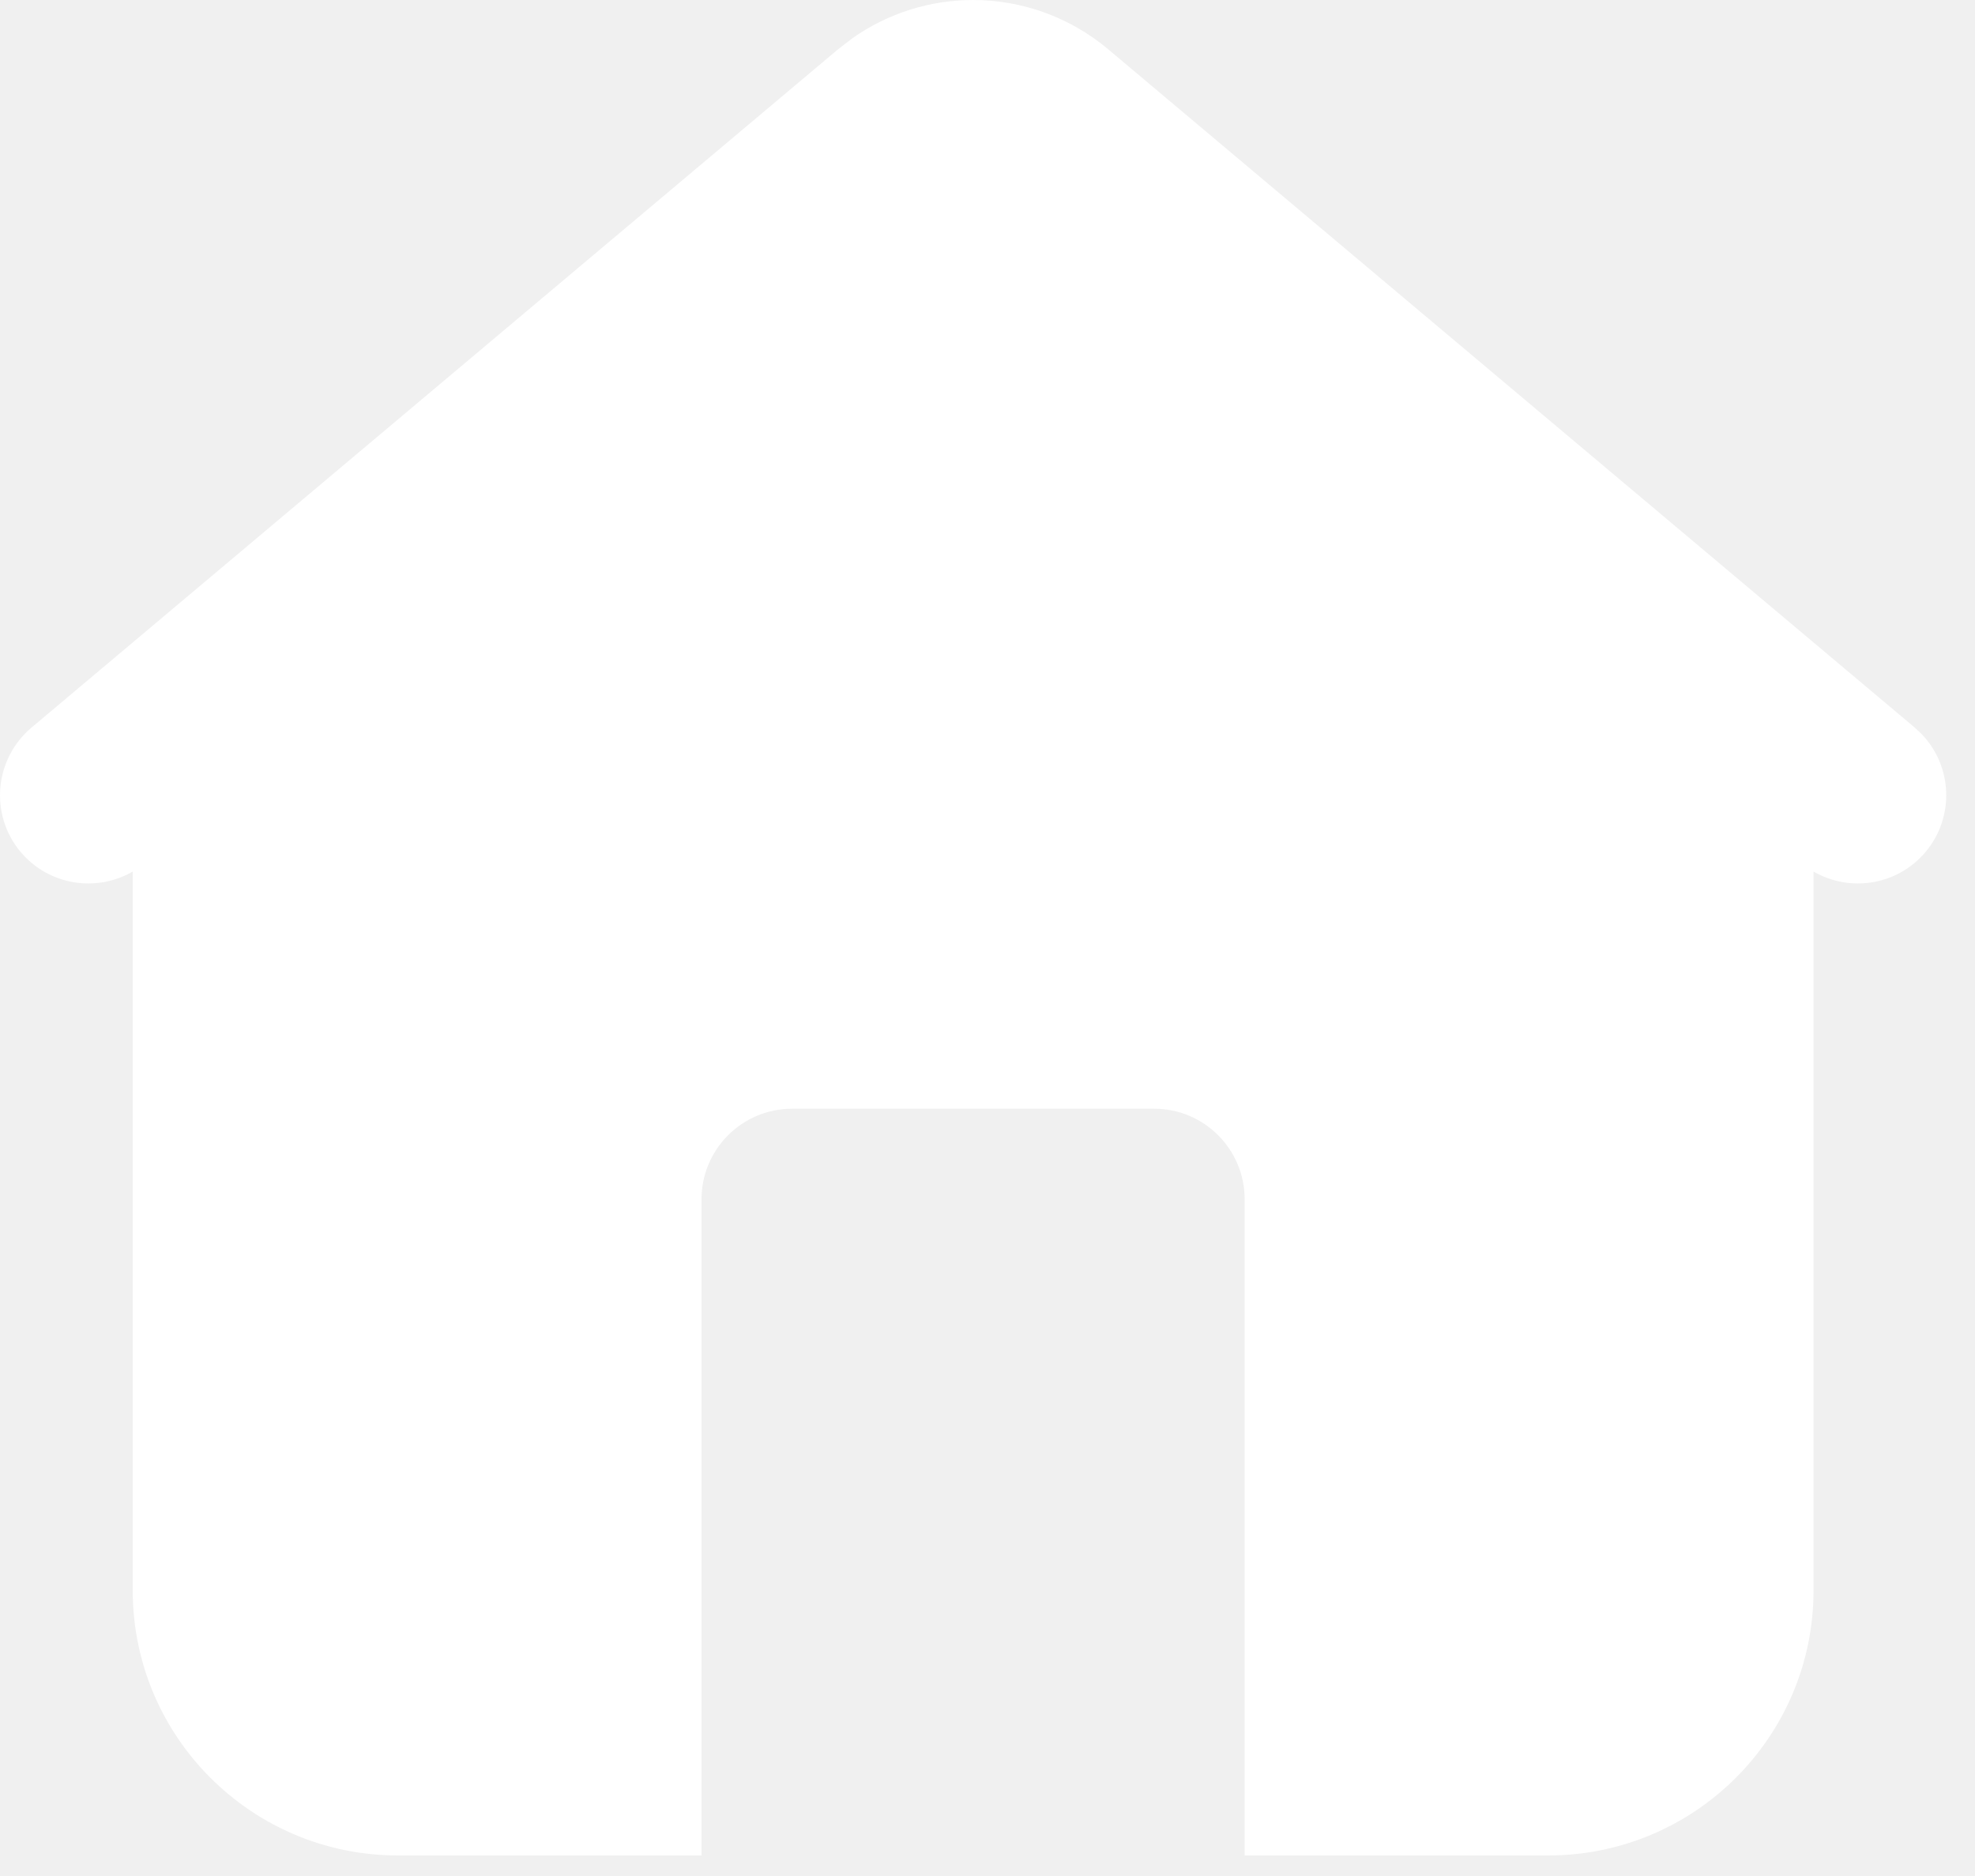
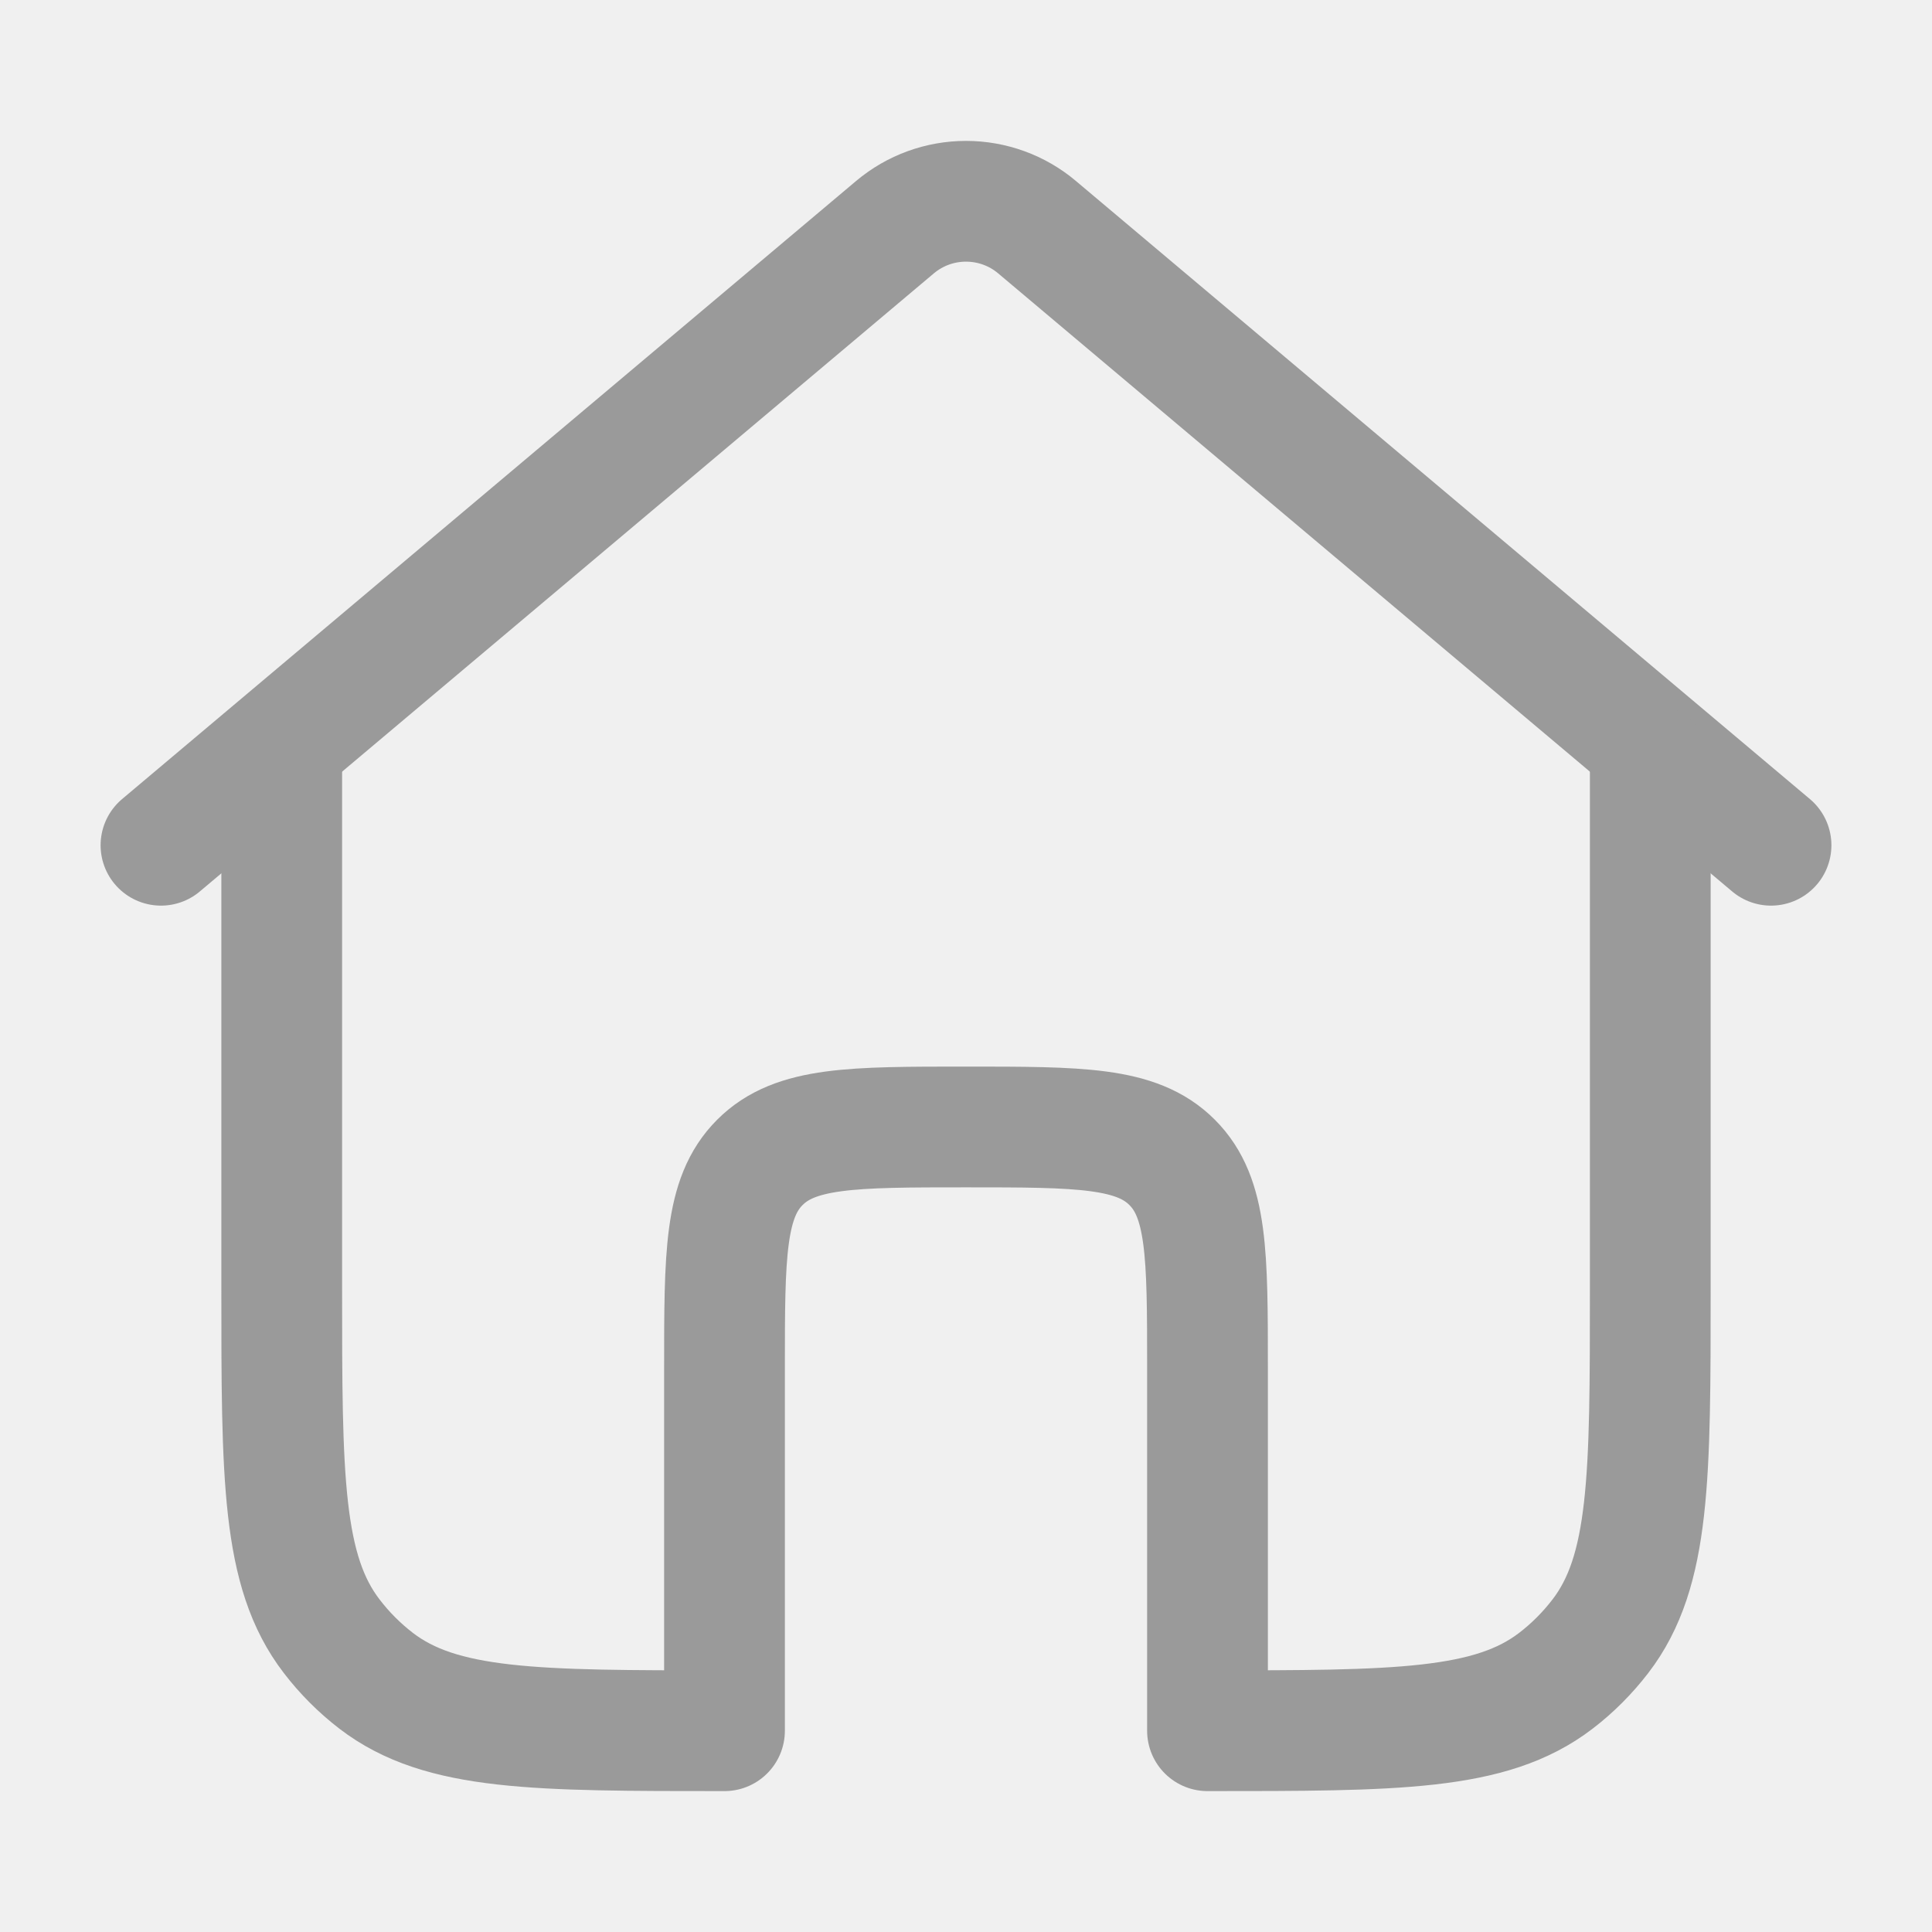
- <svg xmlns="http://www.w3.org/2000/svg" width="20" height="19" viewBox="0 0 20 19" fill="none">
-   <path d="M9.854 0C10.355 0 10.839 0.177 11.222 0.499L19.39 7.369L19.457 7.432C19.773 7.757 19.797 8.276 19.498 8.63C19.214 8.967 18.734 9.041 18.365 8.827V16.107C18.365 17.59 17.162 18.792 15.677 18.792H12.604V12.146C12.604 11.64 12.194 11.229 11.688 11.229H8.021C7.515 11.229 7.104 11.64 7.104 12.146V18.792H4.031C2.547 18.792 1.344 17.59 1.344 16.107V8.827C0.975 9.041 0.495 8.967 0.21 8.63C-0.108 8.253 -0.059 7.688 0.319 7.369L8.487 0.499L8.635 0.385C8.991 0.135 9.416 9.16667e-06 9.854 0Z" fill="white" />
+ <svg xmlns="http://www.w3.org/2000/svg" width="22" height="22" viewBox="0 0 22 22" fill="none">
+   <path d="M20.167 9.625L11.809 2.587C11.583 2.396 11.296 2.292 11 2.292C10.704 2.292 10.418 2.396 10.191 2.587L1.833 9.625" stroke="#9A9A9A" stroke-width="1.375" stroke-linecap="round" stroke-linejoin="round" />
+   <path d="M18.792 8.708V14.667C18.792 16.817 18.792 17.892 18.224 18.632C18.077 18.823 17.907 18.994 17.716 19.14C16.975 19.708 15.9 19.708 13.75 19.708V15.583C13.75 14.287 13.75 13.639 13.347 13.236C12.945 12.833 12.296 12.833 11 12.833C9.704 12.833 9.056 12.833 8.653 13.236C8.25 13.639 8.25 14.287 8.25 15.583V19.708C6.1 19.708 5.025 19.708 4.284 19.14C4.094 18.994 3.923 18.823 3.777 18.632C3.208 17.892 3.208 16.817 3.208 14.667V8.708" stroke="#9A9A9A" stroke-width="1.375" stroke-linecap="round" stroke-linejoin="round" />
</svg>
